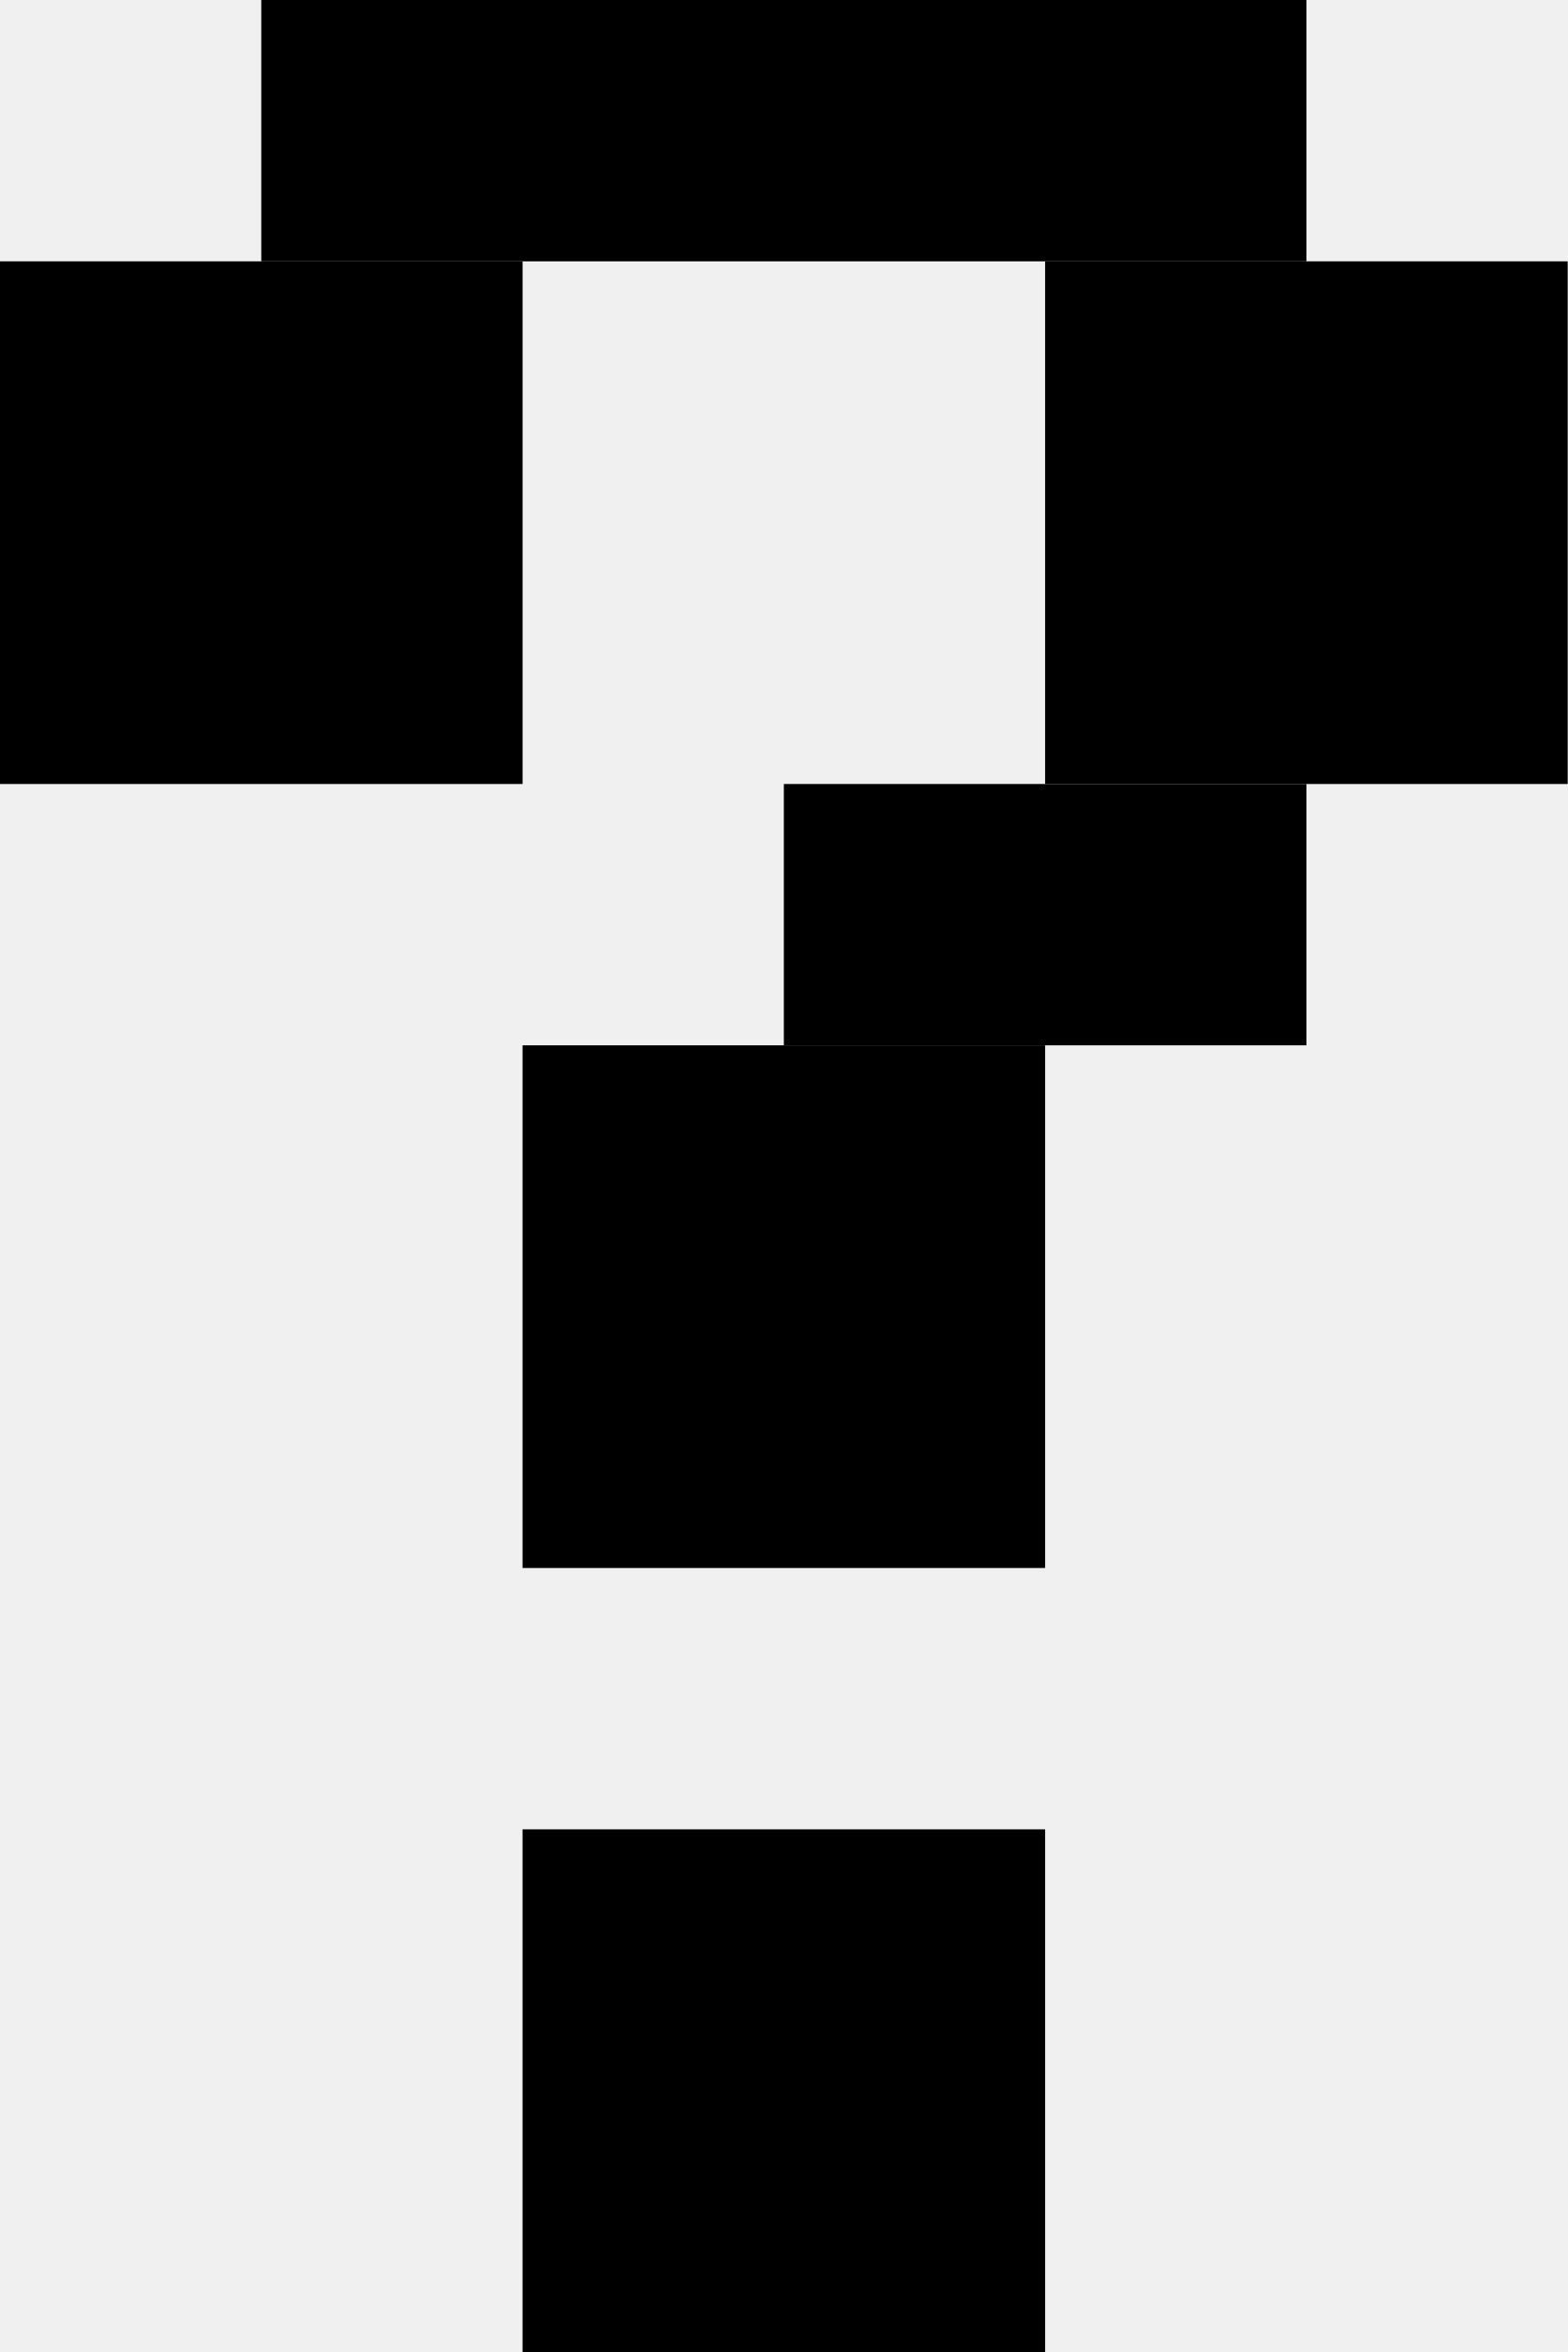
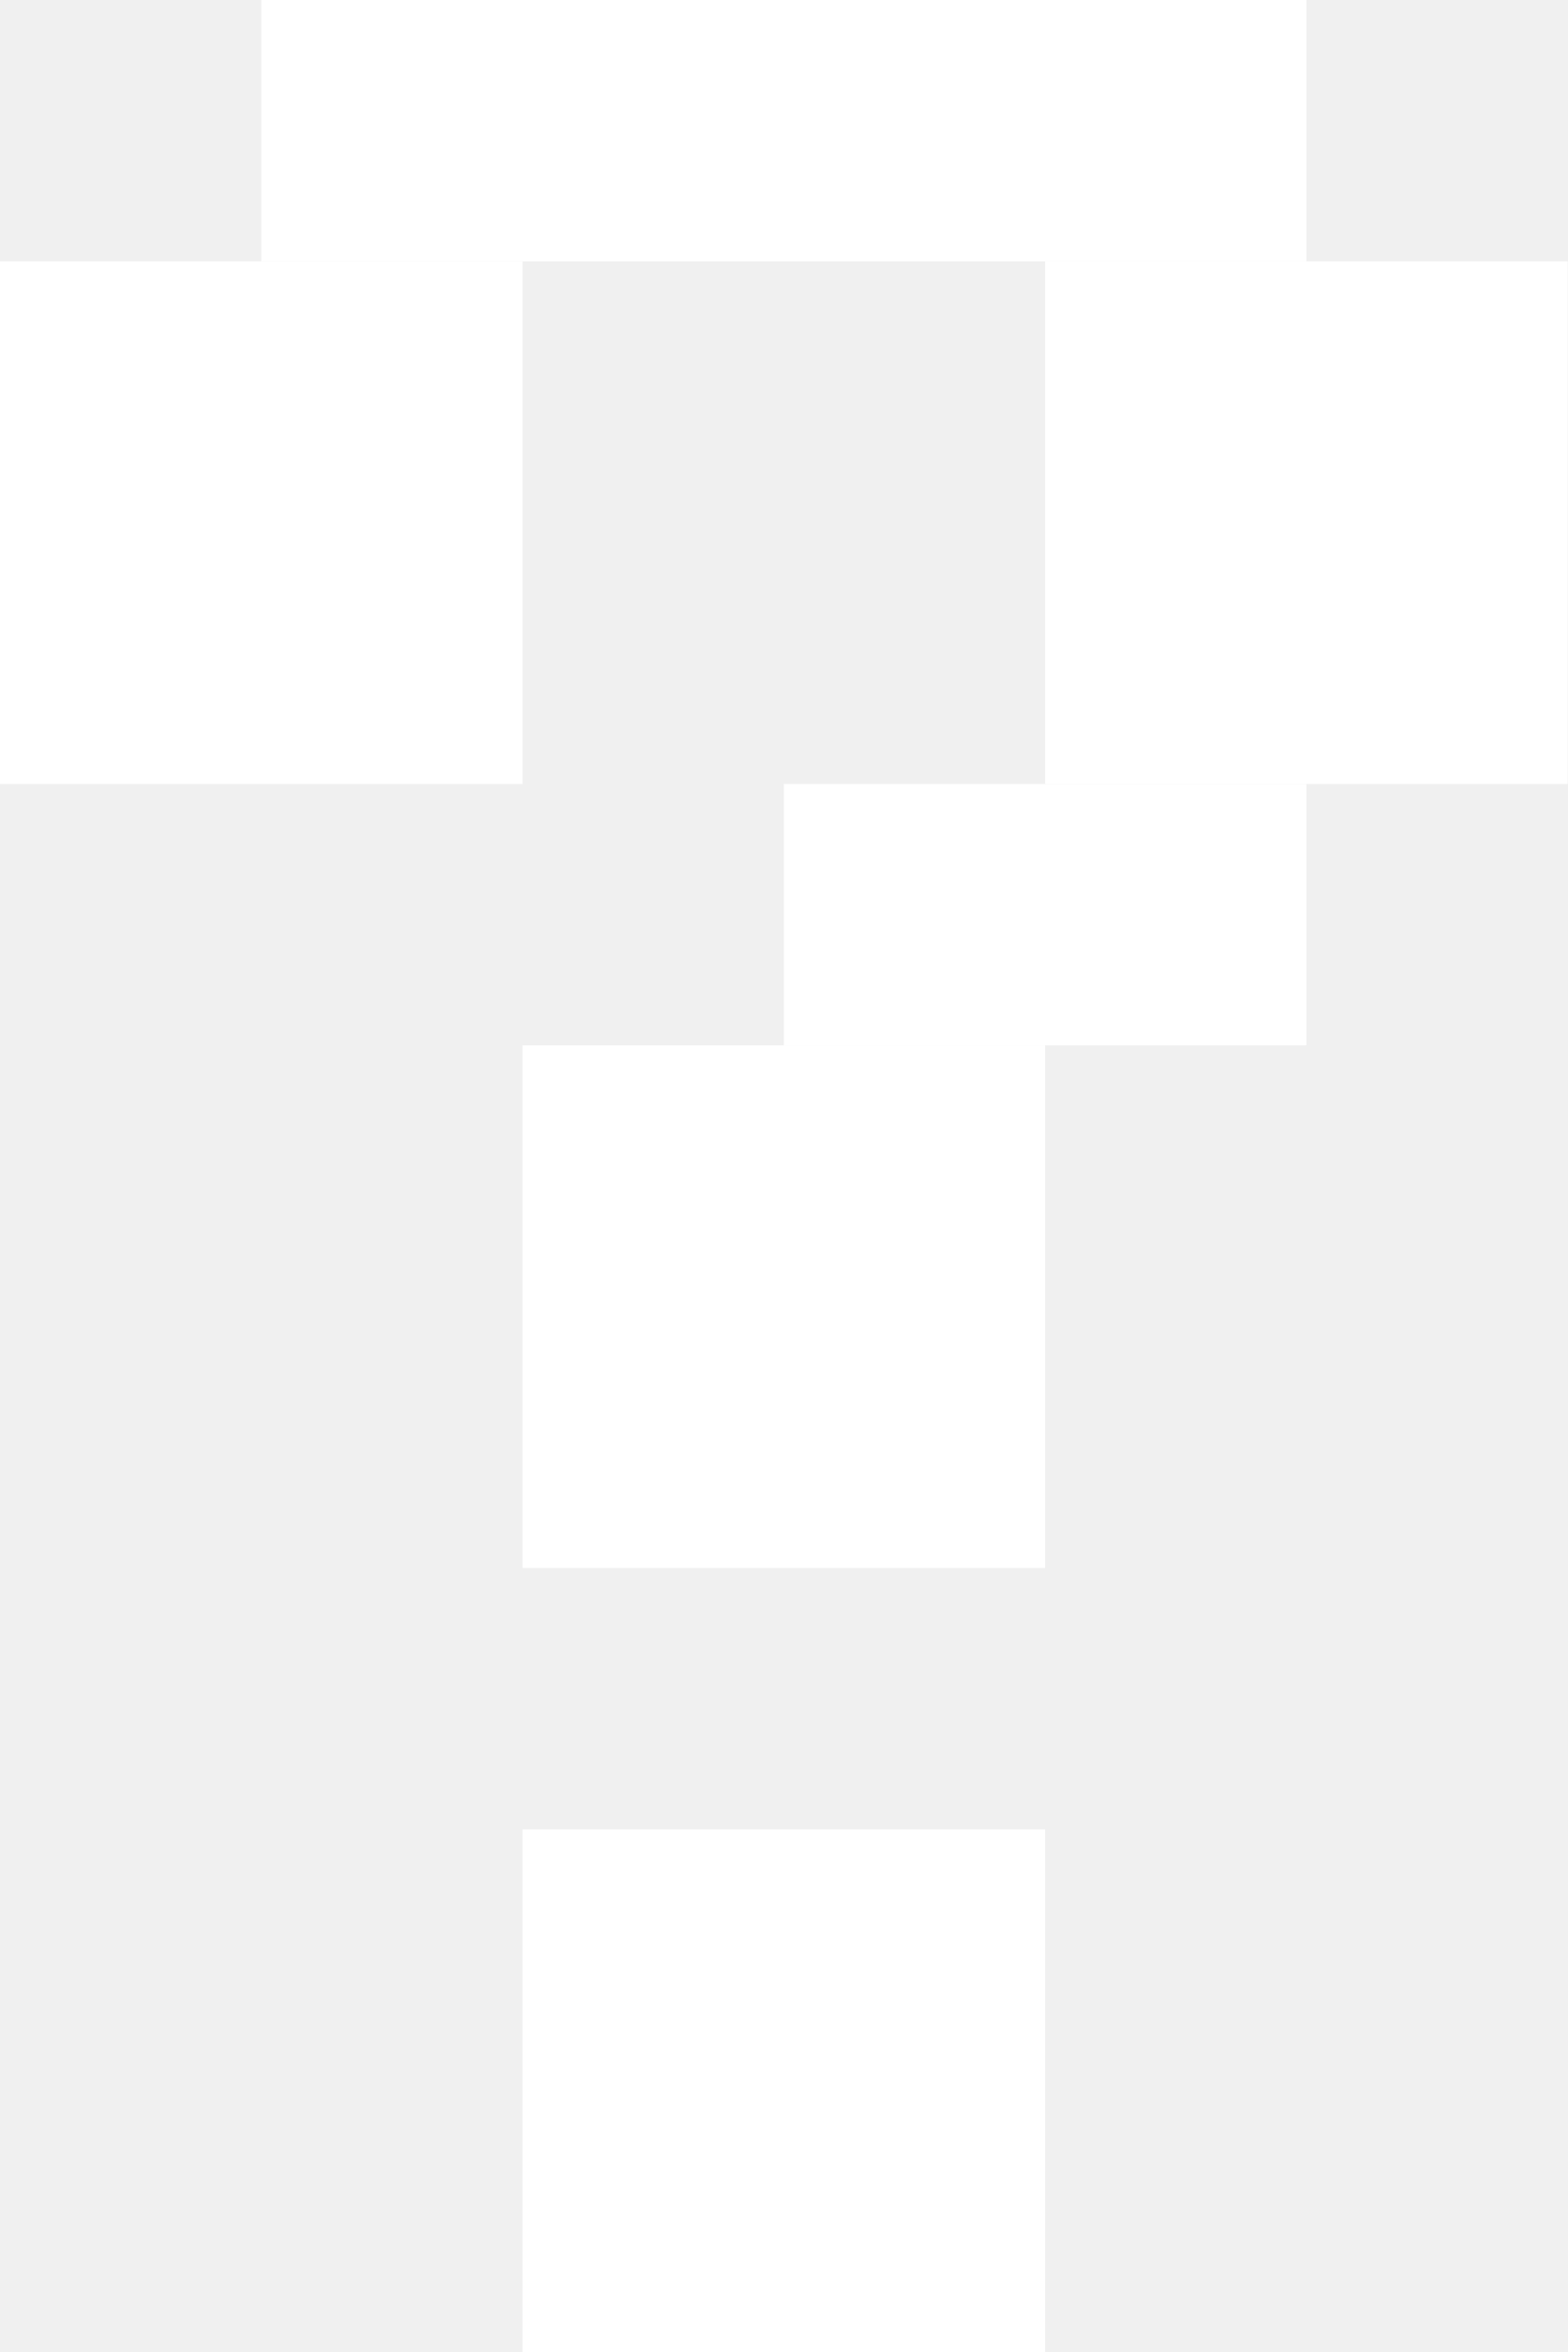
- <svg xmlns="http://www.w3.org/2000/svg" width="6" height="9" viewBox="0 0 6 9" fill="none">
-   <rect y="1" width="2" height="2" fill="black" />
-   <rect x="1" width="4" height="1" fill="black" />
-   <rect x="4" y="1" width="2" height="2" fill="black" />
-   <rect x="3" y="3" width="2" height="1" fill="black" />
-   <rect x="2" y="4" width="2" height="2" fill="black" />
-   <rect x="2" y="7" width="2" height="2" fill="black" />
+ <svg xmlns="http://www.w3.org/2000/svg" width="6" height="9" viewBox="0 0 6 9" fill="none" version="1.1" id="svg6">
+   <defs id="defs6" />
+   <rect y="1" width="2" height="2" fill="black" id="rect1" style="fill:#ffffff" />
+   <rect x="1" width="4" height="1" fill="black" id="rect2" style="fill:#ffffff" />
+   <rect x="4" y="1" width="2" height="2" fill="black" id="rect3" style="fill:#ffffff" />
+   <rect x="3" y="3" width="2" height="1" fill="black" id="rect4" style="fill:#ffffff" />
+   <rect x="2" y="4" width="2" height="2" fill="black" id="rect5" style="fill:#ffffff" />
+   <rect x="2" y="7" width="2" height="2" fill="black" id="rect6" style="fill:#ffffff" />
</svg>
